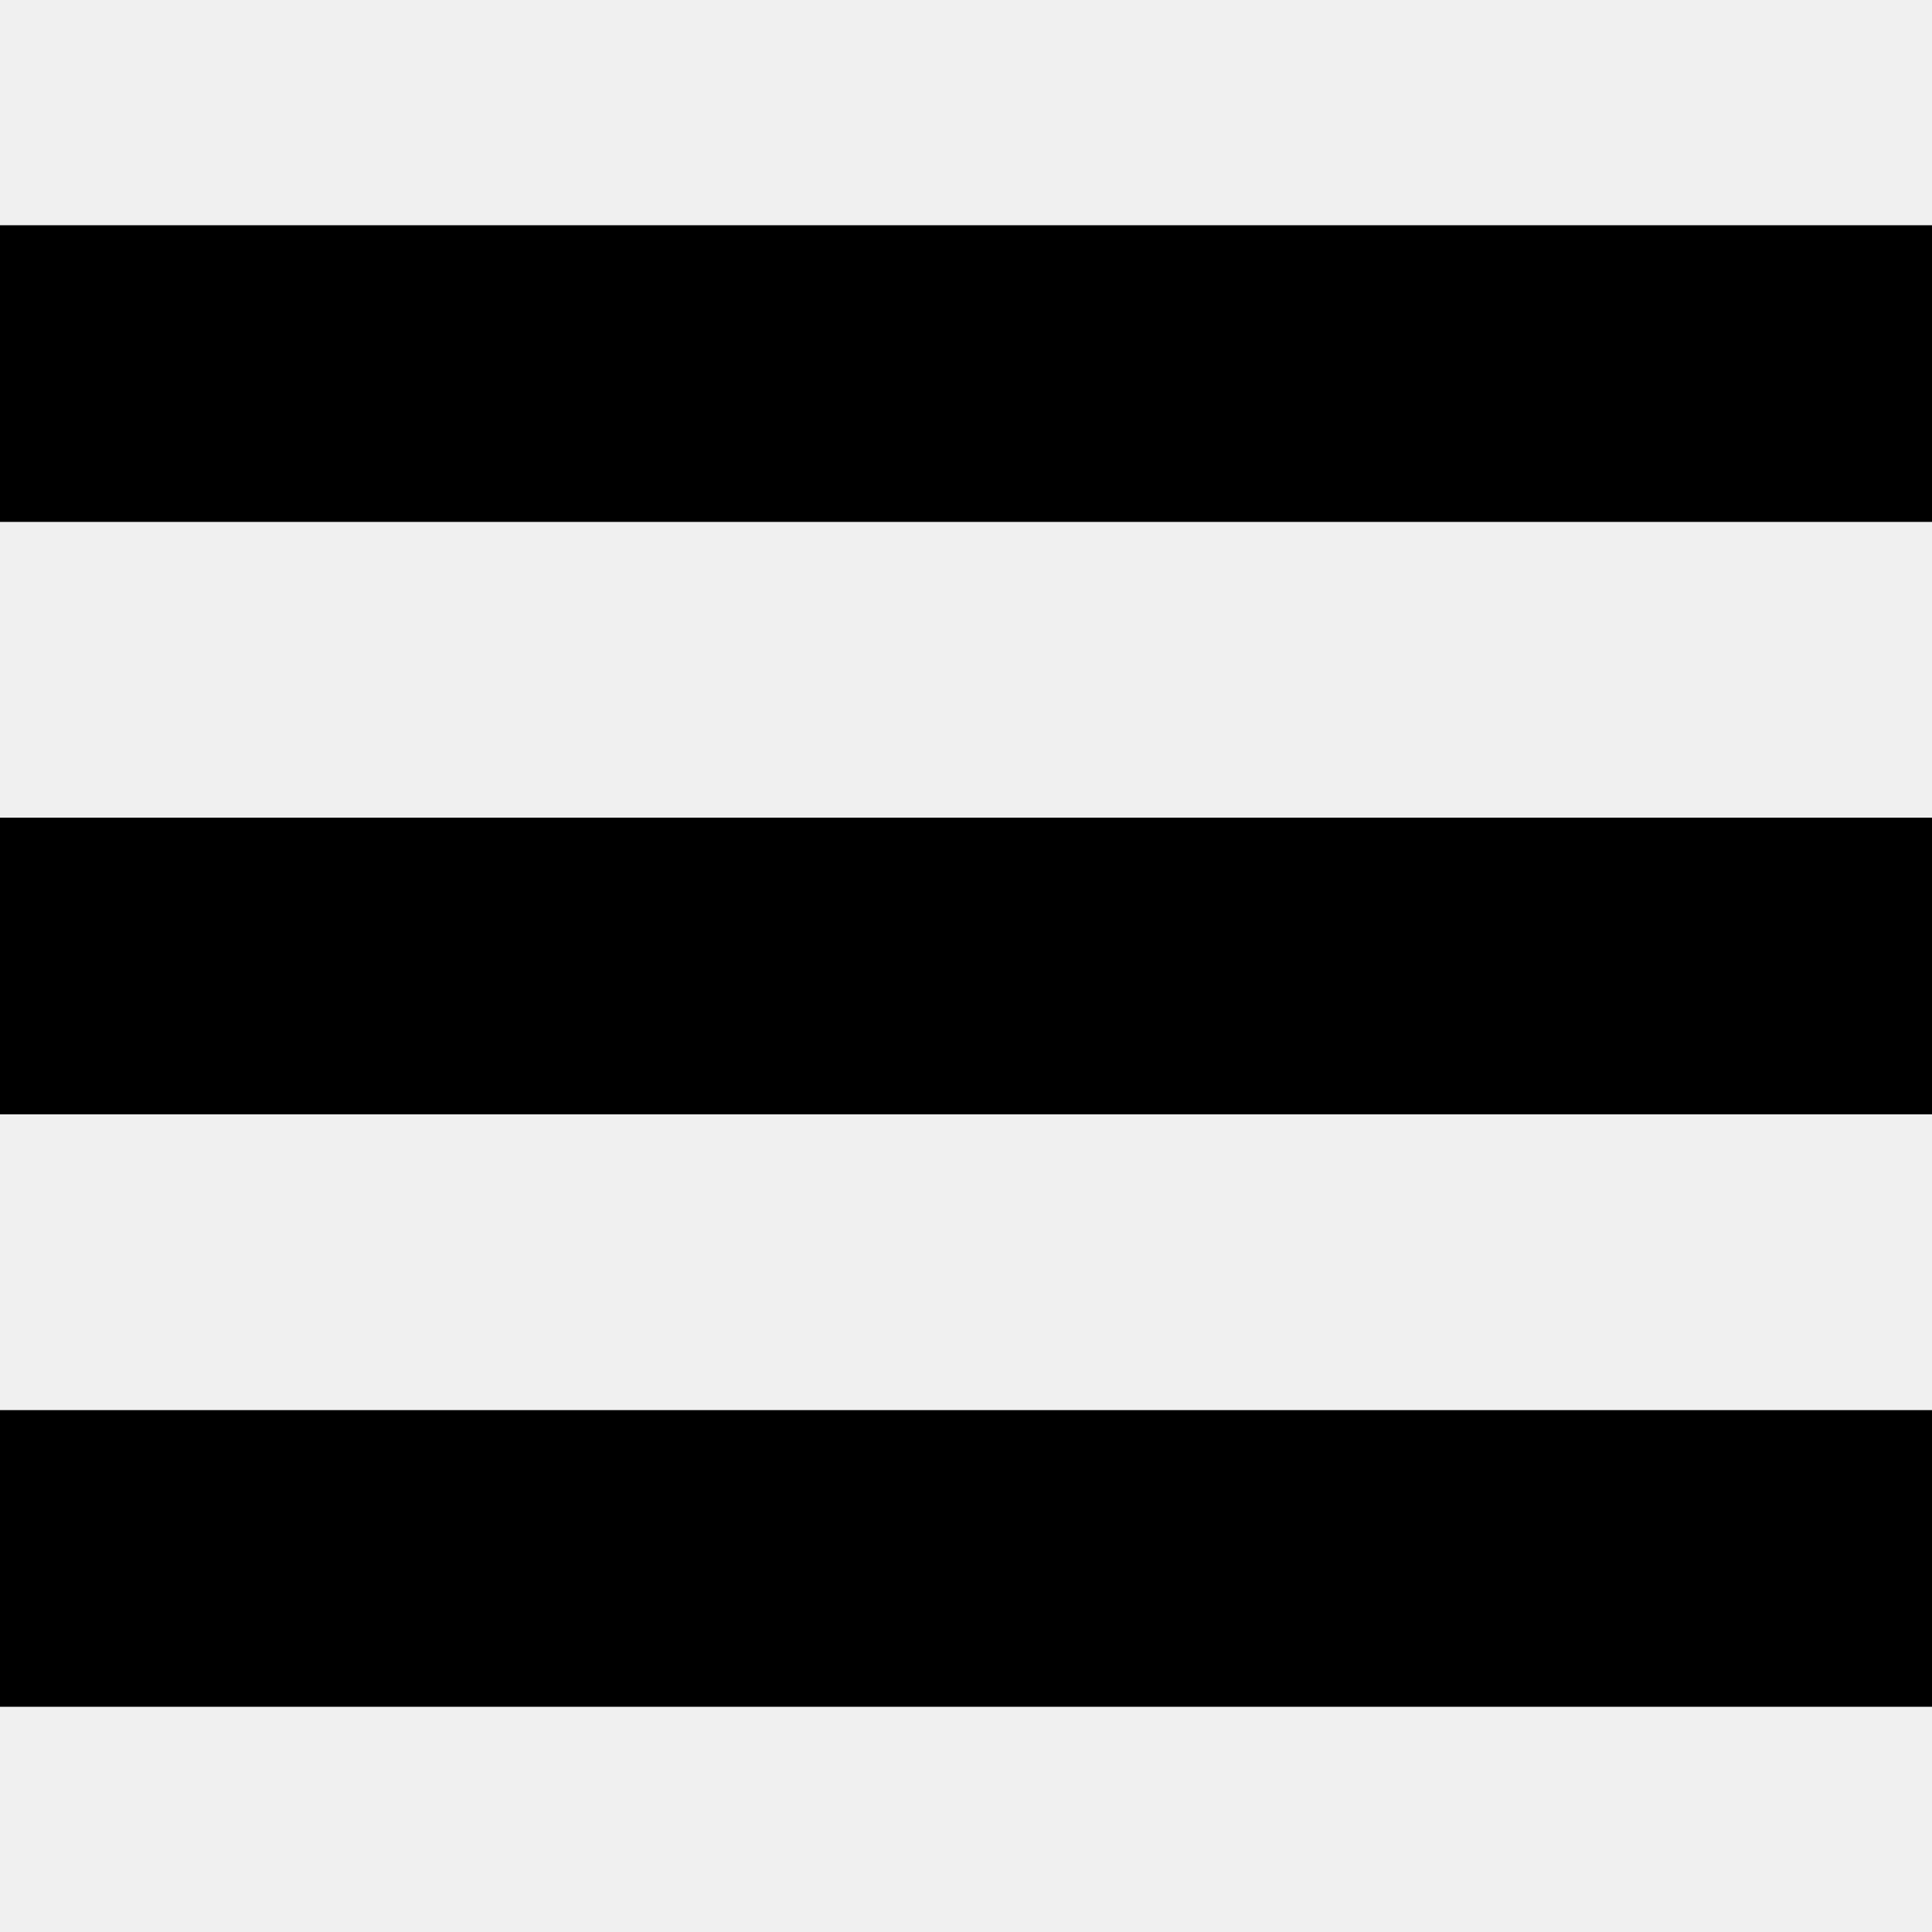
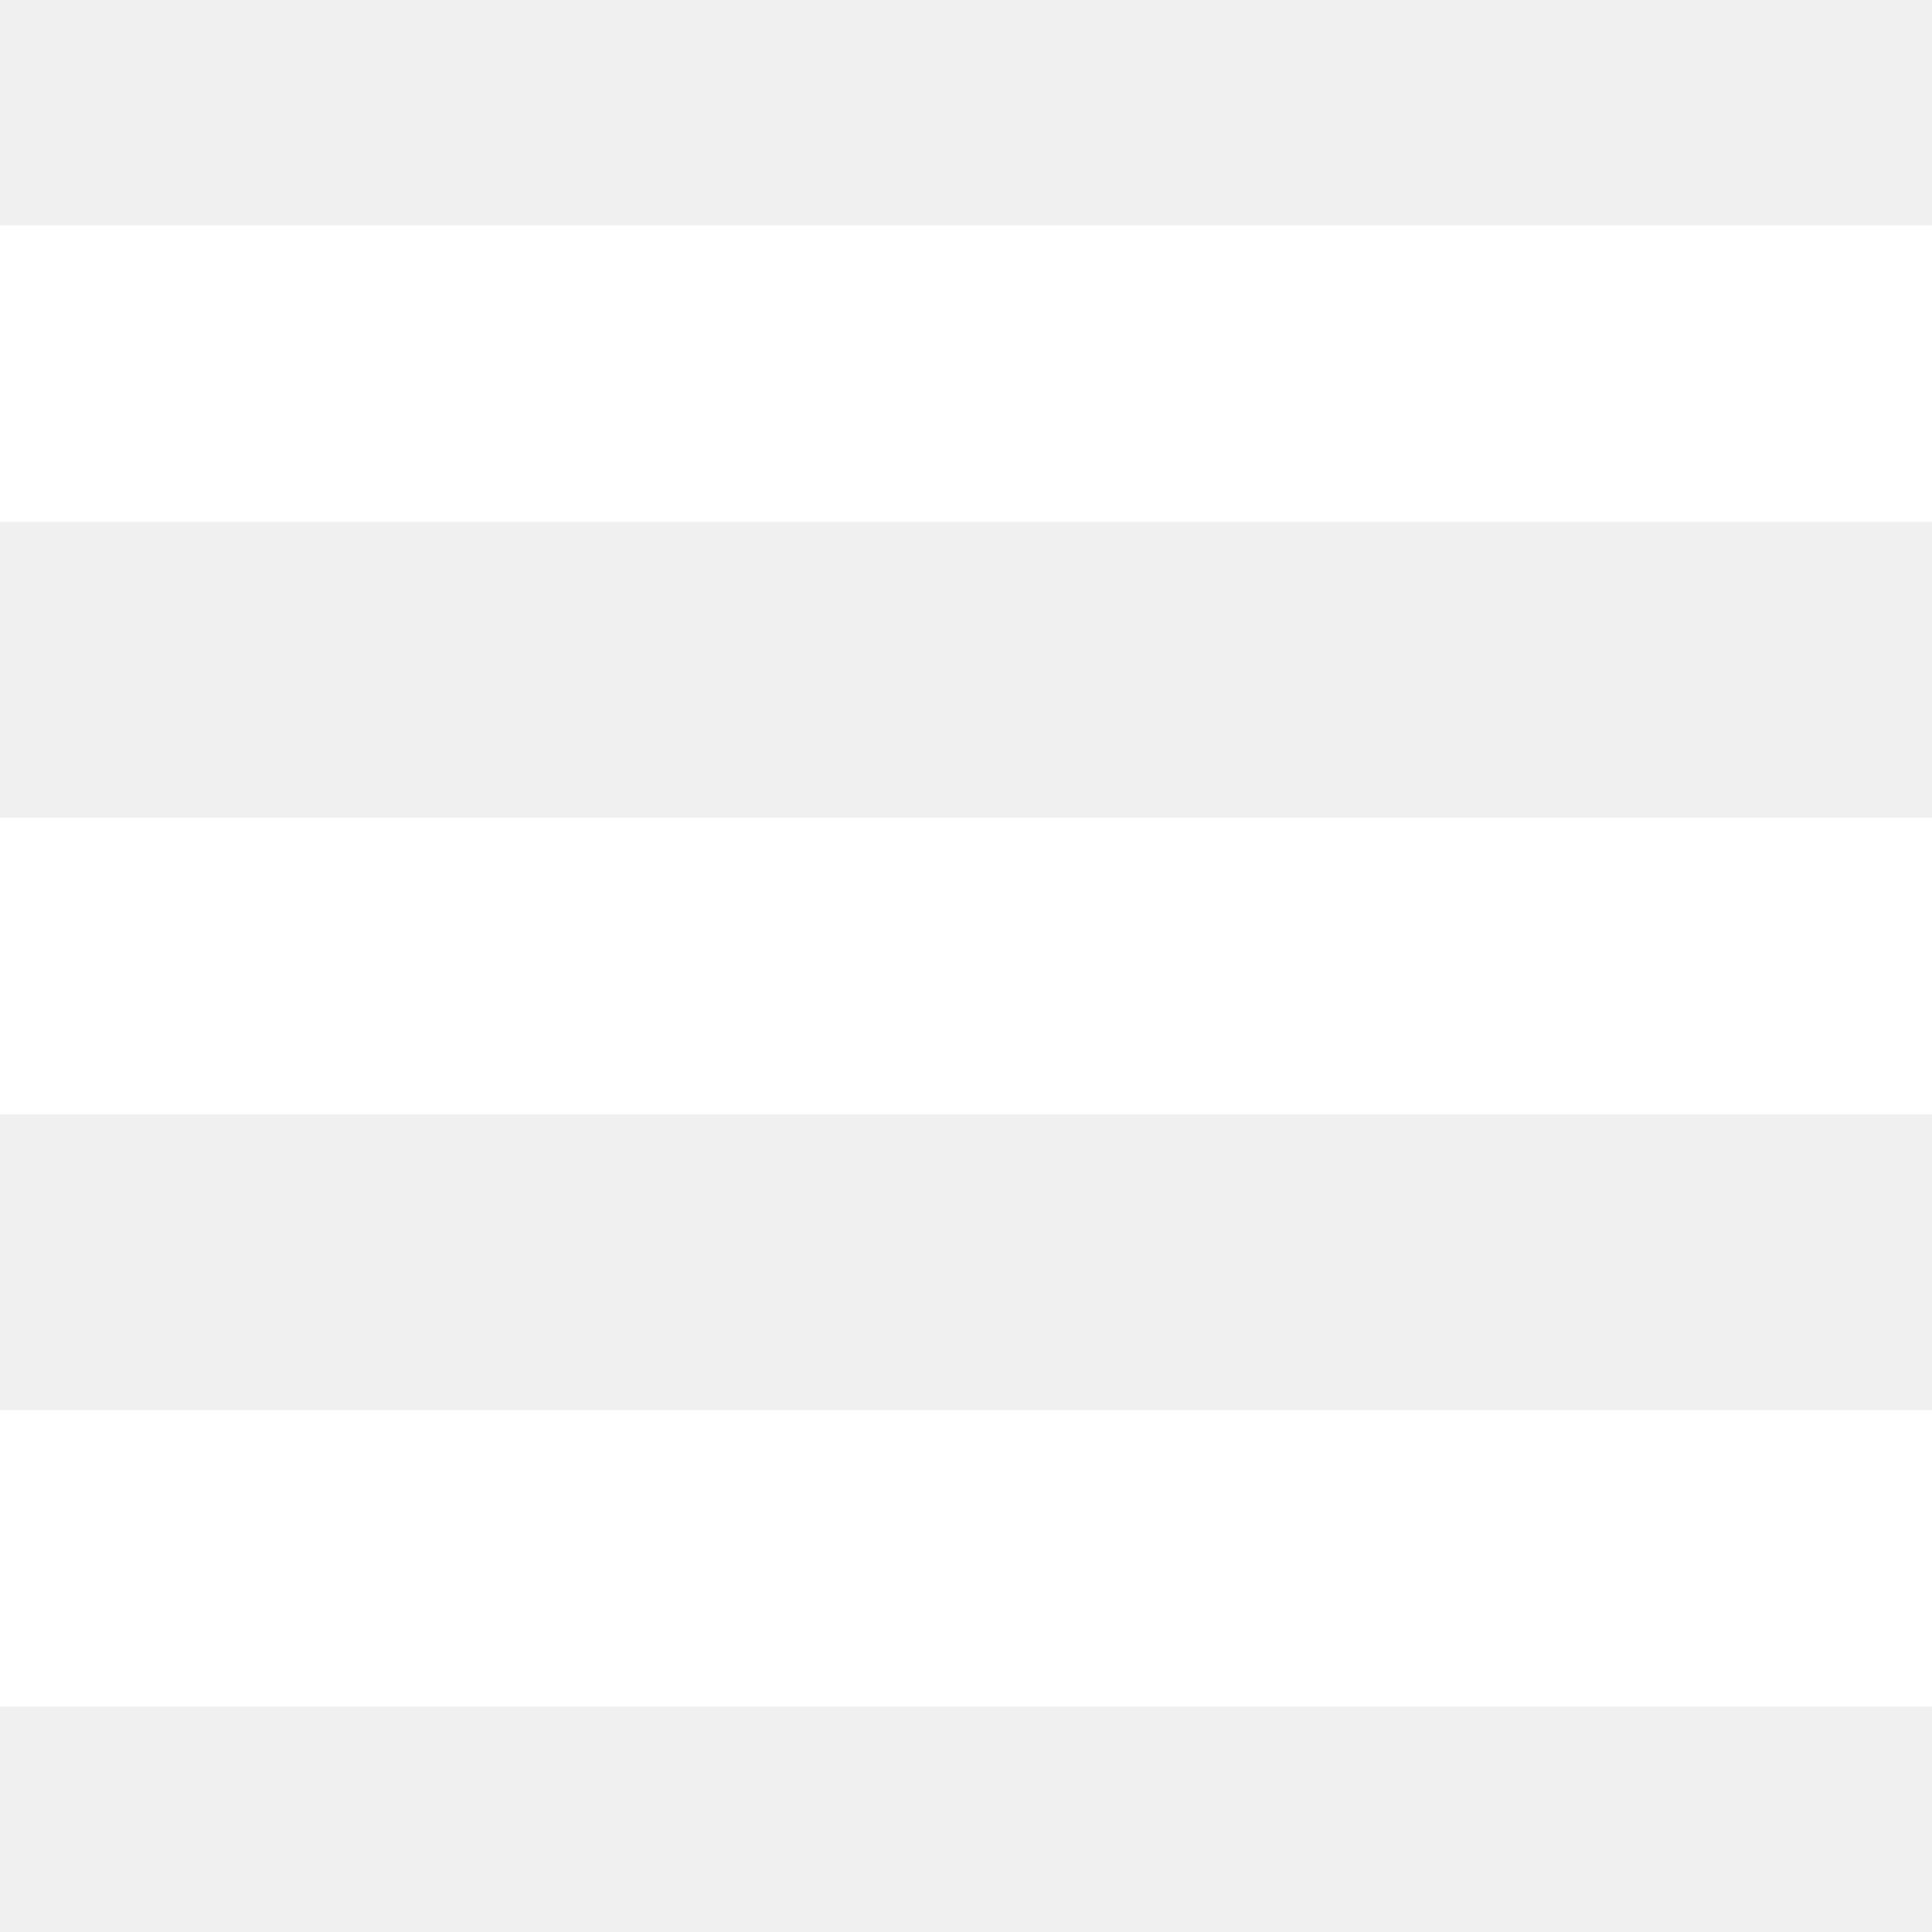
<svg xmlns="http://www.w3.org/2000/svg" id="svg8" version="1.1" viewBox="0 0 16.933 16.933" height="64" width="64">
  <defs id="defs2" />
  <g transform="matrix(0.6321339,0,0,0.6321339,-1.1235019e-7,-170.5983)" id="layer1">
    <g transform="matrix(0.1438081,0,0,0.1406558,-2.012729,263.6812)" id="g827">
-       <rect style="opacity:1;fill:#000000;fill-opacity:1;fill-rule:nonzero;stroke:none;stroke-width:0.365;stroke-miterlimit:4;stroke-dasharray:none;stroke-dashoffset:0;stroke-opacity:1" id="rect4522" width="186.273" height="29.242" x="13.996" y="183.048" />
-       <rect style="opacity:1;fill:#000000;fill-opacity:1;fill-rule:nonzero;stroke:none;stroke-width:0.365;stroke-miterlimit:4;stroke-dasharray:none;stroke-dashoffset:0;stroke-opacity:1" id="rect4522-0" width="186.273" height="29.242" x="13.996" y="124.65" />
-       <rect style="opacity:1;fill:#000000;fill-opacity:1;fill-rule:nonzero;stroke:none;stroke-width:0.365;stroke-miterlimit:4;stroke-dasharray:none;stroke-dashoffset:0;stroke-opacity:1" id="rect4522-6" width="186.273" height="29.242" x="13.996" y="66.252" />
+       <rect style="opacity:1;fill:#ffffff;fill-opacity:1;fill-rule:nonzero;stroke:none;stroke-width:0.365;stroke-miterlimit:4;stroke-dasharray:none;stroke-dashoffset:0;stroke-opacity:1" id="rect4522" width="186.273" height="29.242" x="13.996" y="183.048" />
+       <rect style="opacity:1;fill:#ffffff;fill-opacity:1;fill-rule:nonzero;stroke:none;stroke-width:0.365;stroke-miterlimit:4;stroke-dasharray:none;stroke-dashoffset:0;stroke-opacity:1" id="rect4522-0" width="186.273" height="29.242" x="13.996" y="124.65" />
+       <rect style="opacity:1;fill:#ffffff;fill-opacity:1;fill-rule:nonzero;stroke:none;stroke-width:0.365;stroke-miterlimit:4;stroke-dasharray:none;stroke-dashoffset:0;stroke-opacity:1" id="rect4522-6" width="186.273" height="29.242" x="13.996" y="66.252" />
    </g>
  </g>
</svg>
